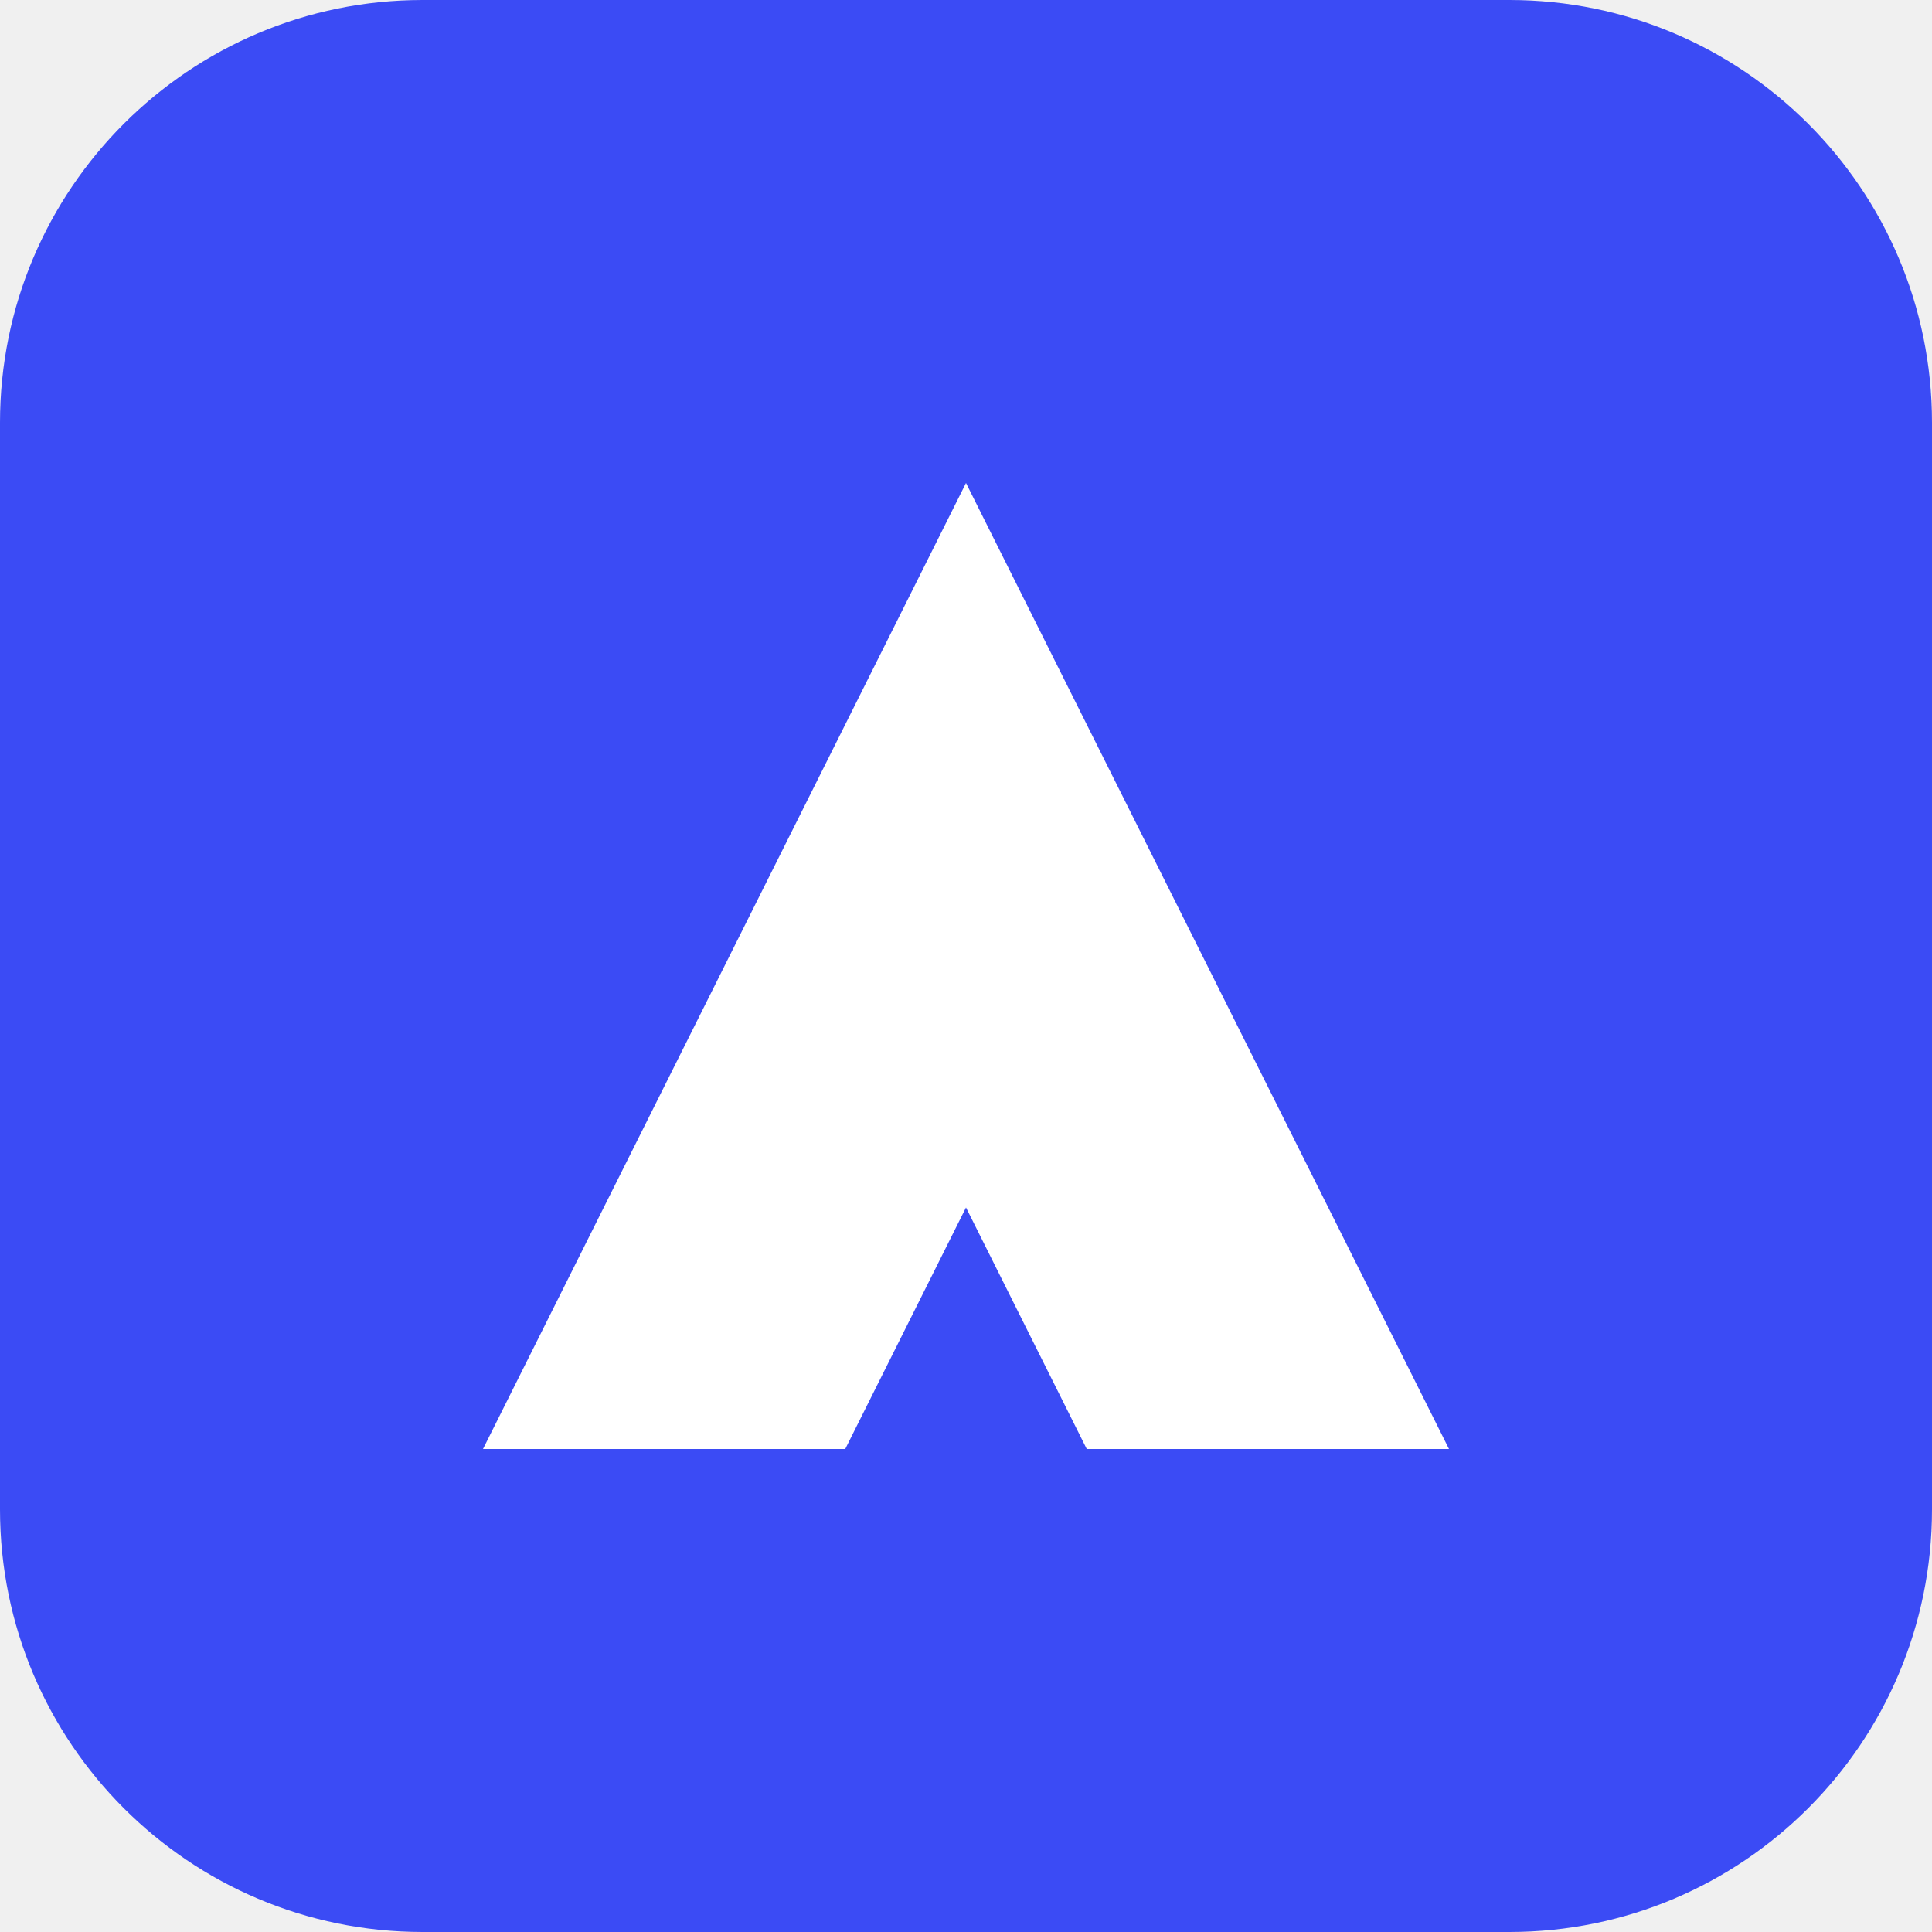
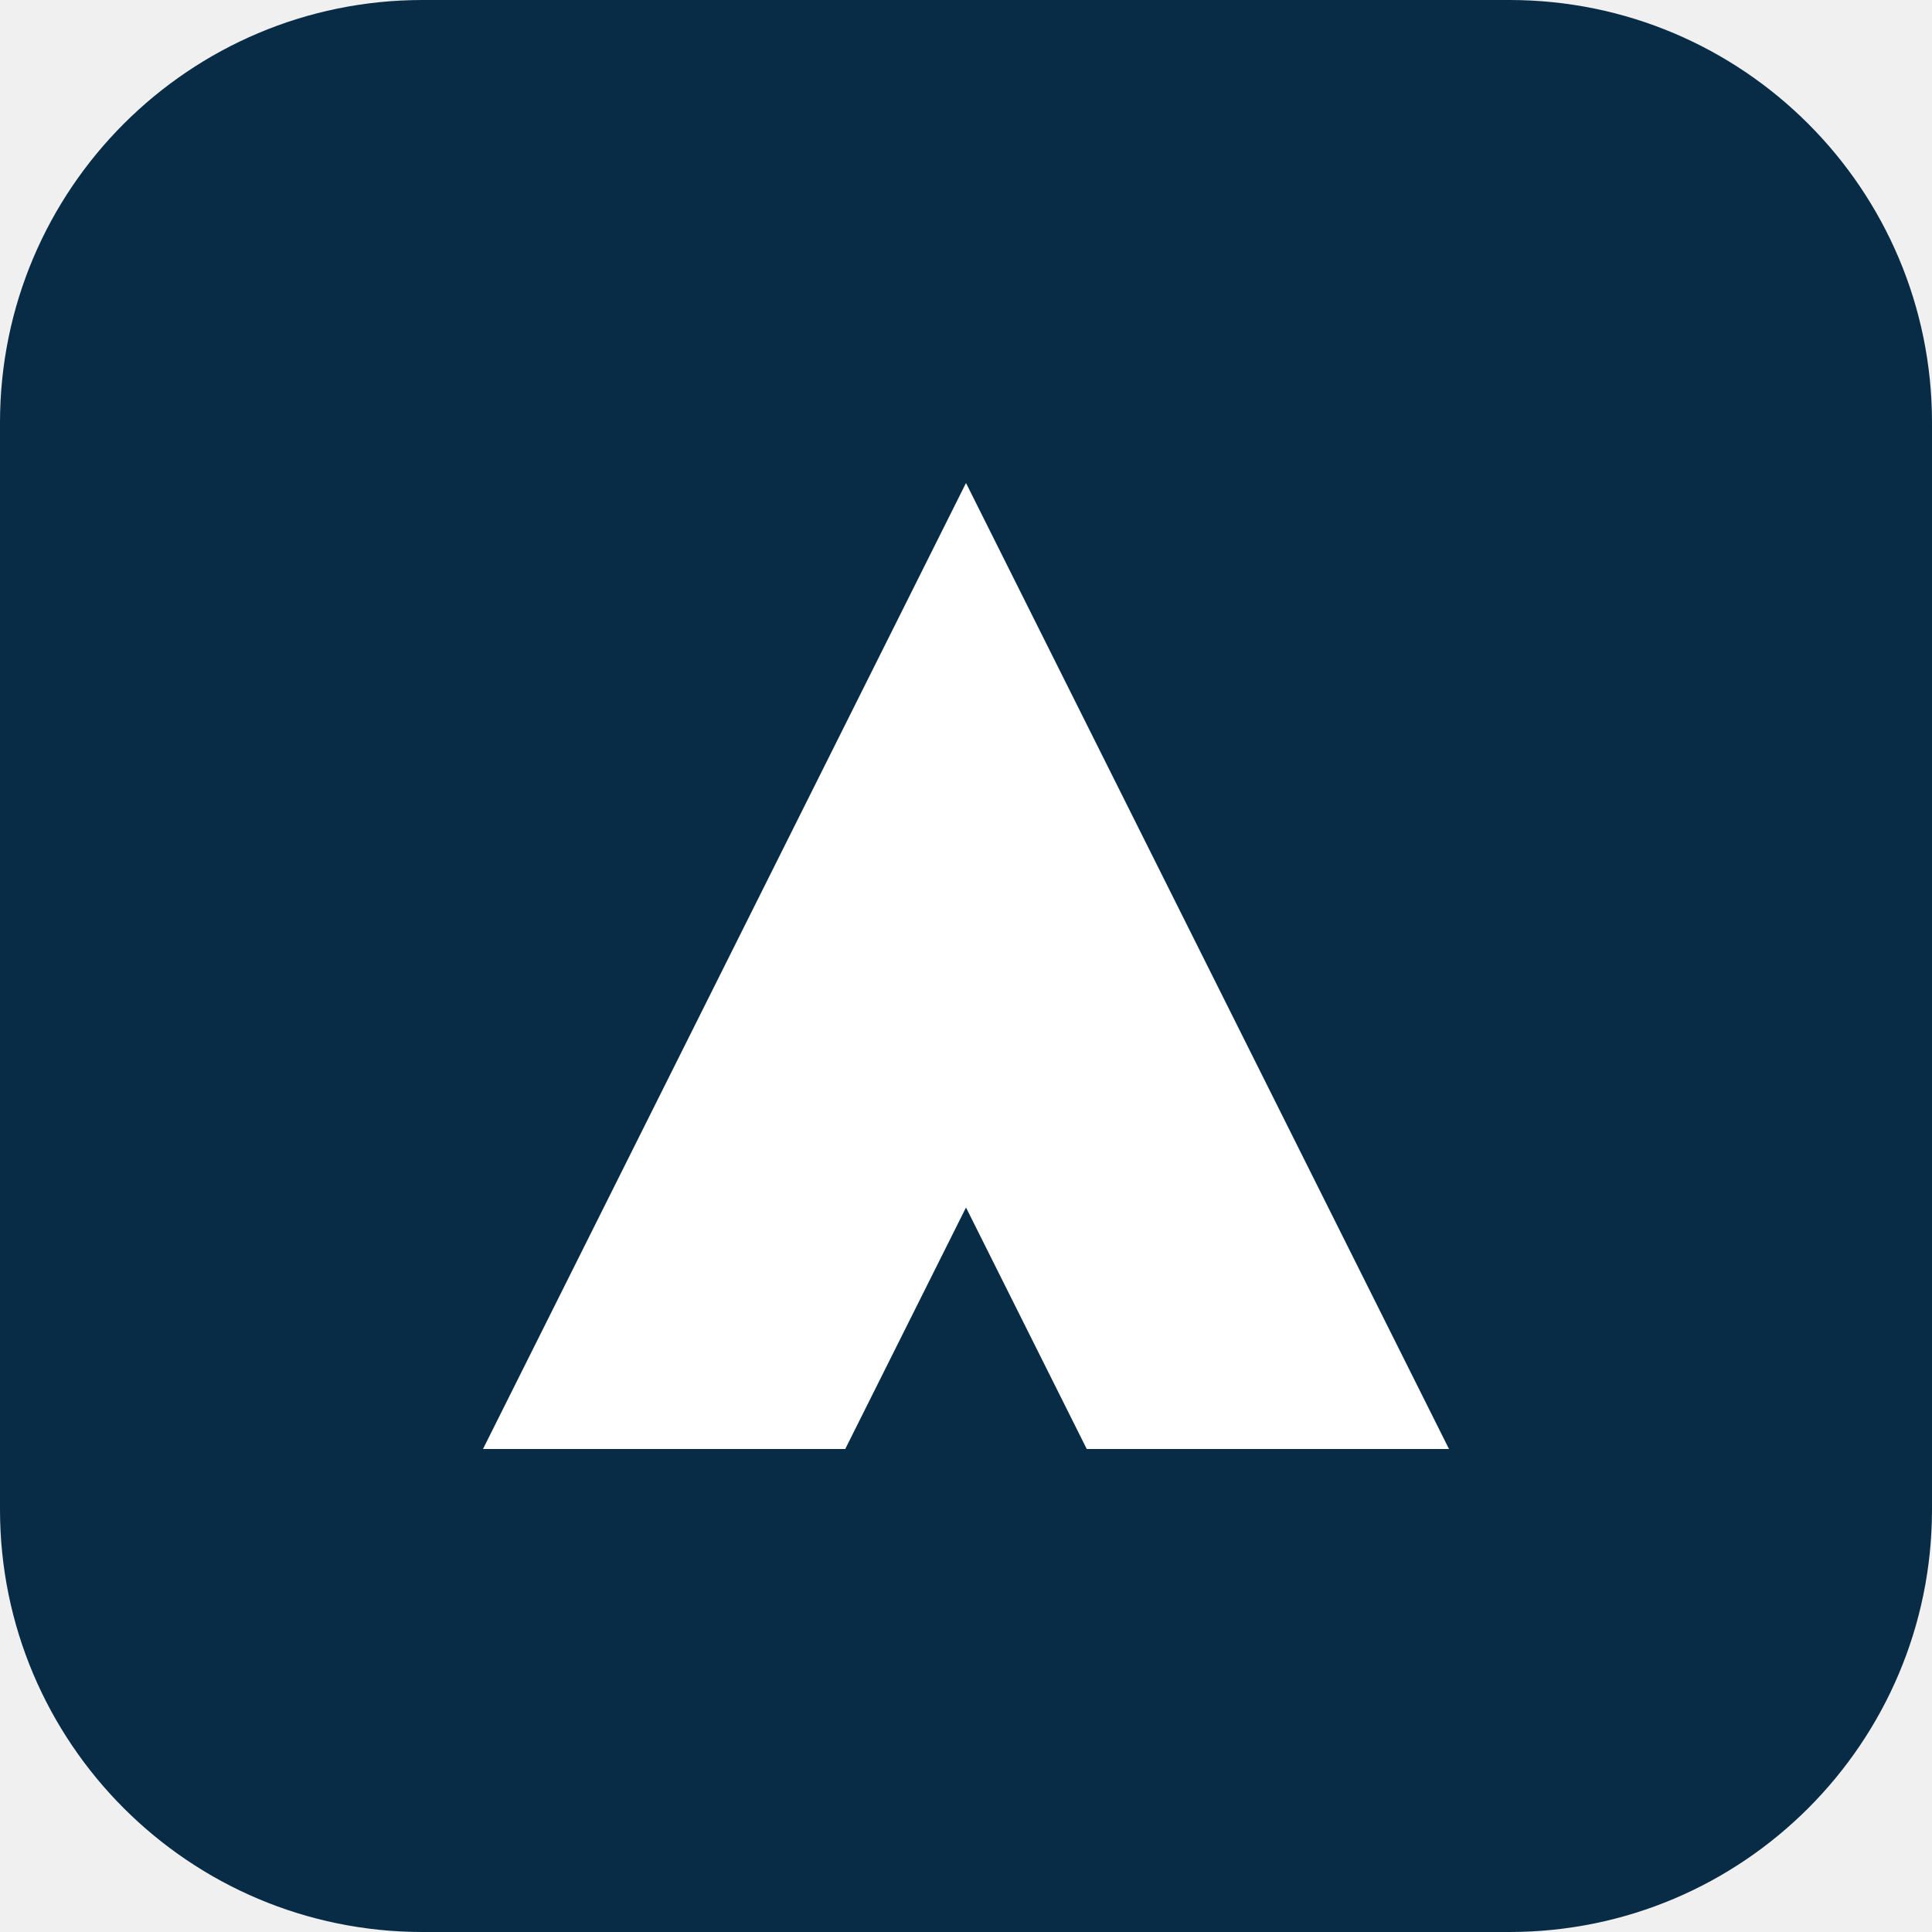
<svg xmlns="http://www.w3.org/2000/svg" viewBox="0 0 512 512">
-   <rect width="512" height="512" rx="112" fill="#3b4bf5" />
+   <rect width="512" height="512" rx="112" fill="#082b46" />
  <path d="M256 128 384 384H288l-32-64H256l-32 64H128Z" fill="#fff" />
</svg>
